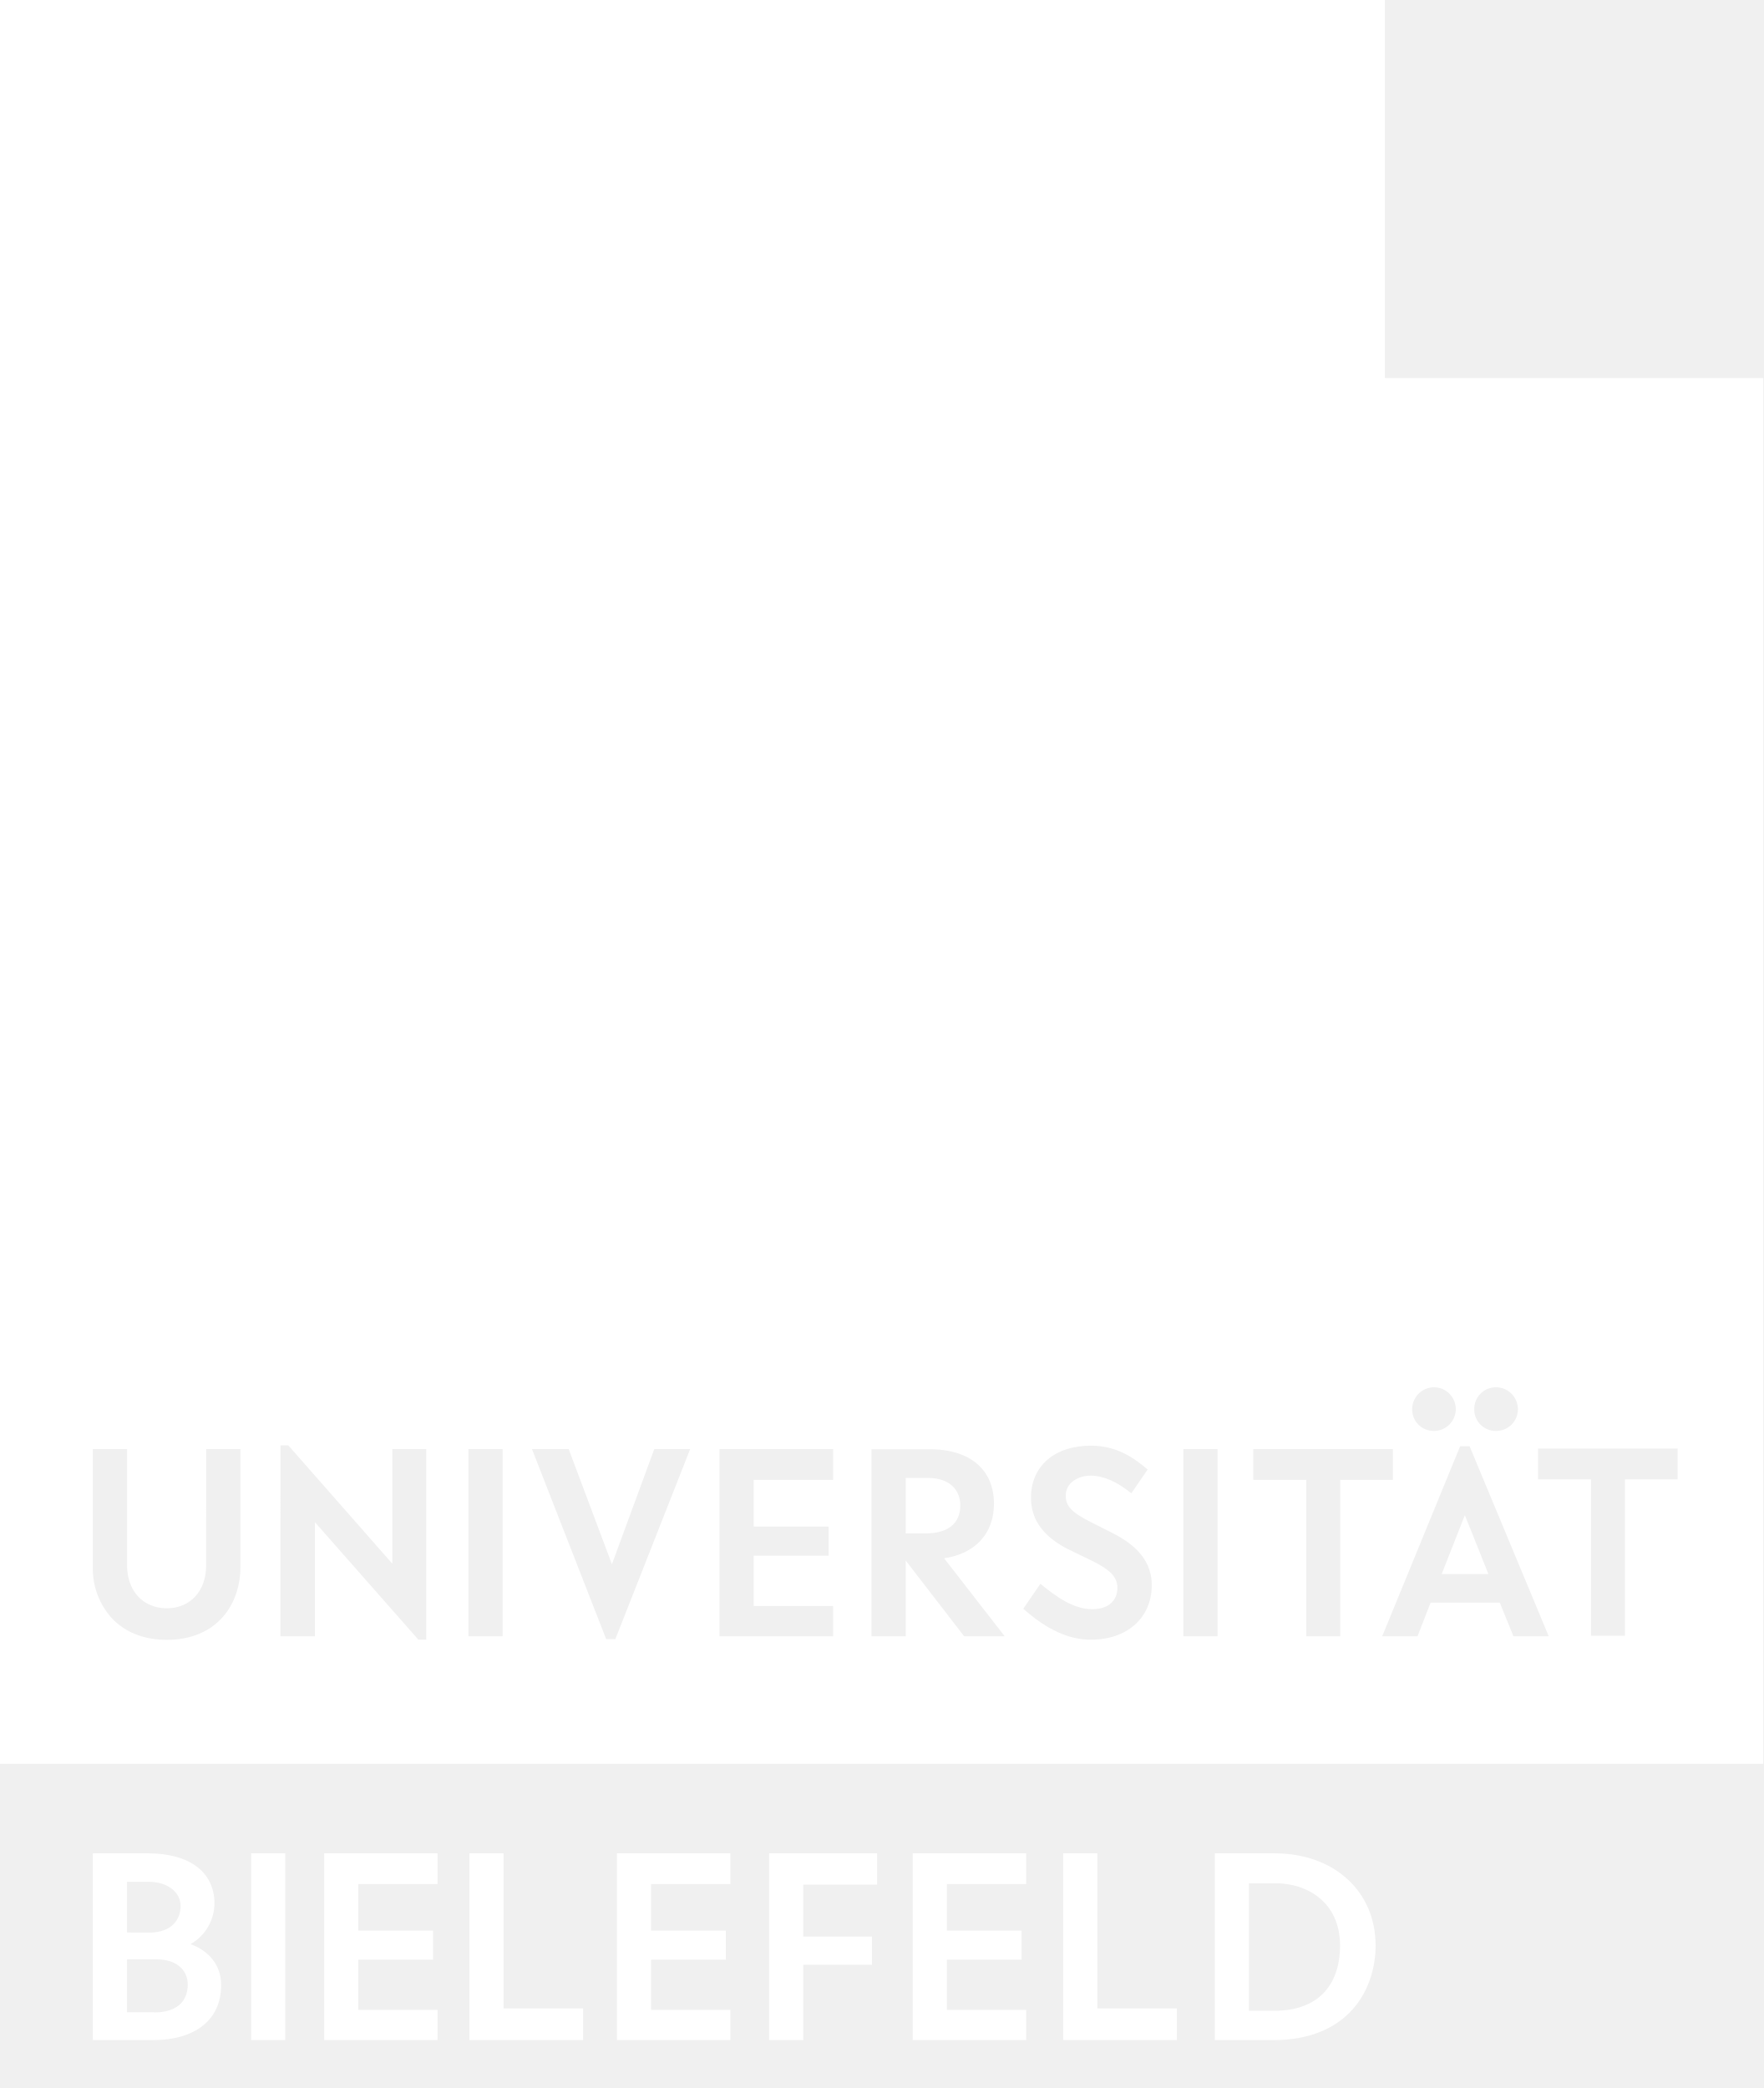
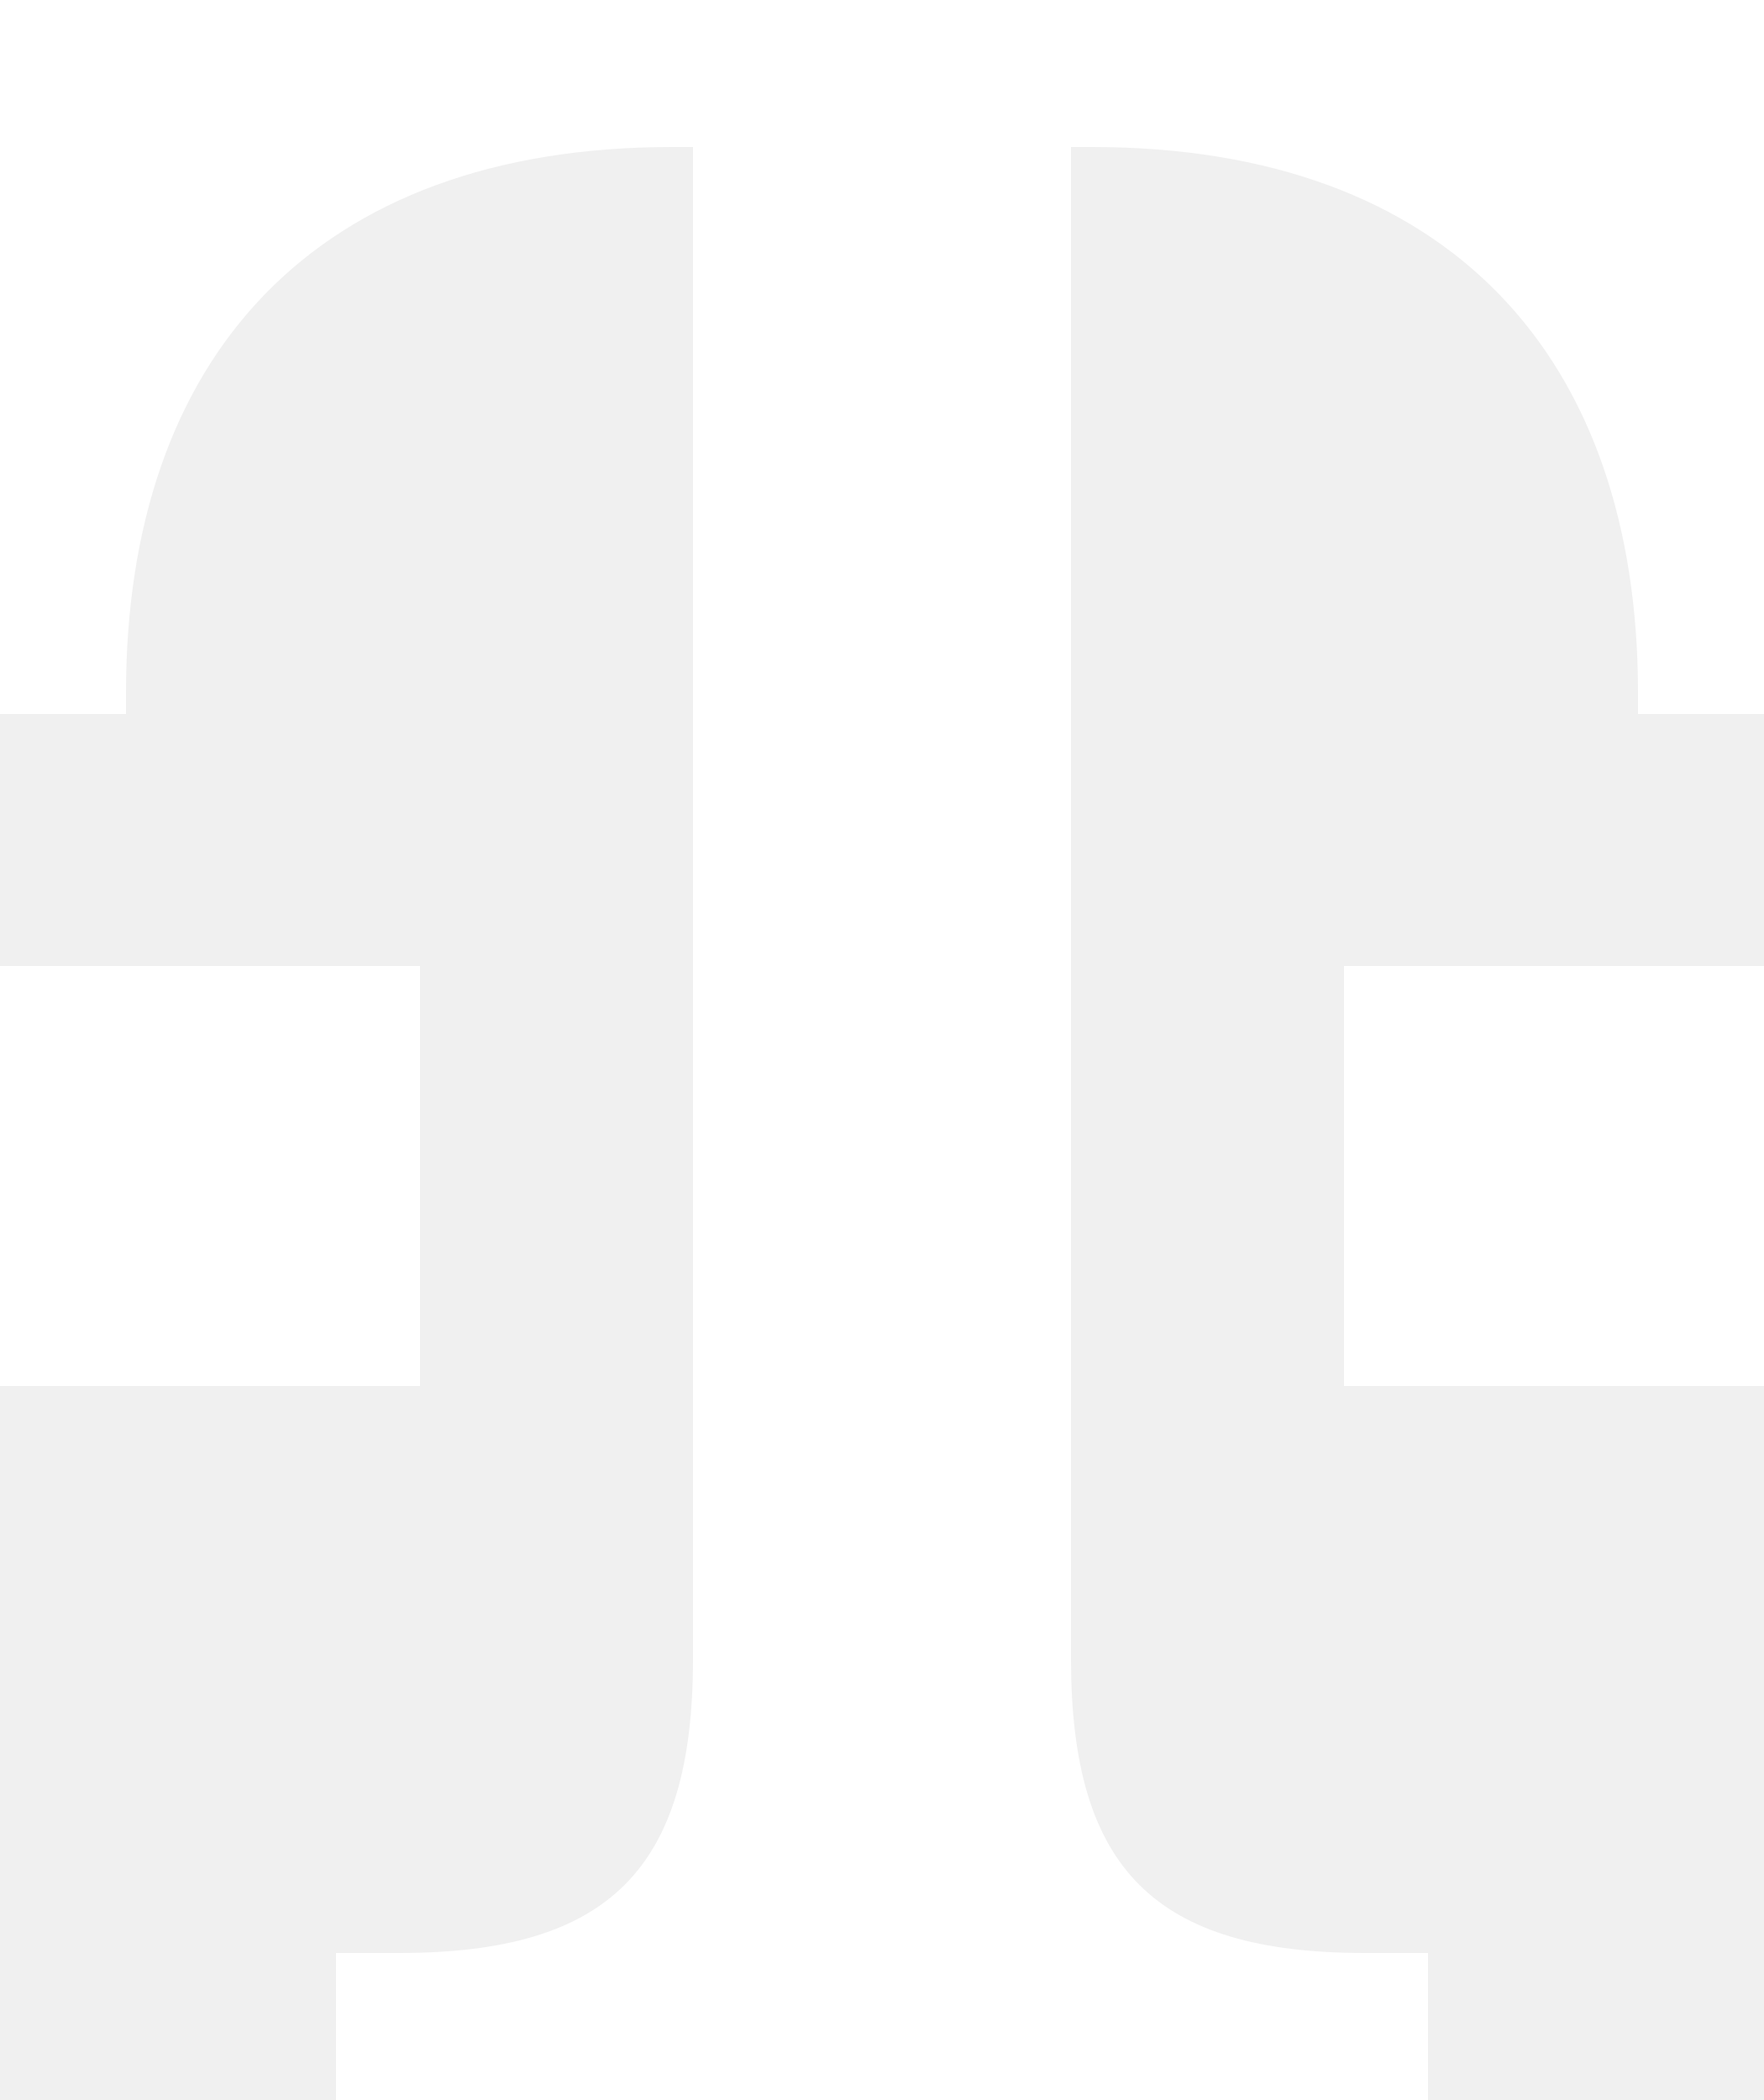
- <svg xmlns="http://www.w3.org/2000/svg" viewBox="0 0 170.08 201.409" version="1.1" id="svg104" width="170.08" height="201.409">
-   <defs id="defs108" />
-   <path id="polygon102" d="M 0,0 V 170.141 H 170.08 V 36.461 h -36.5 V 0 Z m 144.307,133.818 a 2.108,2.108 0 0 1 2.104,2.104 2.083,2.083 0 0 1 -2.104,2.105 2.061,2.061 0 0 1 -2.105,-2.105 2.079,2.079 0 0 1 2.105,-2.104 z m -5.688,0.021 a 2.105,2.105 0 0 1 -0.299,4.188 2.061,2.061 0 0 1 -2.105,-2.105 2.105,2.105 0 0 1 2.404,-2.082 z M 27.051,139.42 H 27.812 l 0.037,0.045 9.994,11.369 V 139.779 h 3.271 v 18.385 h -0.758 l -0.037,-0.043 -9.941,-11.289 v 11.002 h -3.328 z m 78.18,0.029 c 2.416,0 4.074,1.125 5.383,2.227 l 0.084,0.072 -1.572,2.297 -0.107,-0.084 c -1.356,-1.076 -2.63,-1.621 -3.822,-1.621 -1.192,0 -2.4,0.673 -2.4,1.932 0,0.997 0.567,1.605 2.322,2.498 l 2.064,1.045 c 1.68,0.84 3.912,2.281 3.912,5.084 0,3.149 -2.366,5.282 -5.908,5.266 -2.076,0 -4.228,-0.981 -6.398,-2.916 l -0.084,-0.076 1.65,-2.402 0.107,0.088 c 1.497,1.227 3.128,2.363 4.893,2.363 1.519,0 2.426,-0.778 2.426,-2.074 0,-1.123 -0.879,-1.795 -2.295,-2.516 l -1.764,-0.859 c -1.834,-0.834 -4.275,-2.263 -4.275,-5.309 0,-3.045 2.271,-5.014 5.785,-5.014 z m 35.611,0.053 h 0.914 l 0.031,0.086 7.598,18.246 h -3.404 l -1.318,-3.244 h -6.672 l -1.26,3.244 h -3.406 z m 7.514,0.227 h 13.465 v 2.973 h -5.082 v 15.082 h -3.273 v -15.082 h -5.109 z M 8.955,139.779 h 3.301 v 11.225 c 0,2.457 1.554,4.131 3.828,4.131 2.275,0 3.801,-1.661 3.801,-4.131 l 0.002,-11.225 H 23.189 v 11.408 c 0,3.483 -2.196,6.992 -7.104,6.992 -2.174,0 -4.003,-0.714 -5.293,-2.082 a 7.078,7.078 0 0 1 -1.838,-4.902 z m 36.225,0 h 3.301 v 18.055 h -3.301 z m 6.133,0 h 3.541 l 4.17,11.109 4.086,-11.109 h 3.461 l -7.215,18.328 H 58.469 Z m 18.086,0 h 10.963 v 2.971 h -7.66 v 4.502 h 7.223 v 2.809 h -7.223 v 4.857 h 7.66 v 2.916 h -10.963 z m 44.742,0 h 3.299 v 18.055 h -3.299 z m 6.75,0 h 13.461 v 2.971 h -5.08 v 15.084 H 126 V 142.75 h -5.109 z m -36.83,0.014 h 5.619 c 3.879,0 6.195,1.965 6.195,5.262 0,2.857 -1.795,4.81 -4.809,5.26 l 5.846,7.52 h -3.916 l -0.037,-0.051 -5.598,-7.258 v 7.309 h -3.301 z m 3.301,2.771 v 5.348 h 1.961 c 2.101,0 3.305,-0.975 3.305,-2.674 0,-1.652 -1.183,-2.674 -3.086,-2.674 z m 53.934,3.588 -2.238,5.686 h 4.514 z" style="fill:#ffffff" />
-   <path d="m 18.377,187.531 a 4.543,4.543 0 0 0 2.309,-3.917 c 0,-3.033 -2.404,-4.842 -6.427,-4.842 H 8.955 v 18.017 H 14.725 c 4.146,0 6.606,-1.982 6.606,-5.304 0.013,-1.818 -1.089,-3.278 -2.954,-3.954 z m -6.128,-1.123 v -4.889 h 2.12 c 1.768,0 3.052,0.985 3.052,2.341 0,1.236 -0.802,2.561 -3.052,2.561 z m 2.639,7.698 h -2.639 v -5.103 h 2.894 c 1.803,0 2.967,0.96 2.967,2.448 -0.006,1.696 -1.177,2.668 -3.221,2.668 z" fill="#1d1d1b" id="path84" style="stroke-width:0.315;fill:#ffffff" />
-   <rect x="24.222" y="178.773" width="3.294" height="18.011" fill="#1d1d1b" id="rect86" style="stroke-width:0.315;fill:#ffffff" />
-   <polygon points="298.26,169.99 333.02,169.99 333.02,160.73 308.73,160.73 308.73,145.33 331.63,145.33 331.63,136.43 308.73,136.43 308.73,122.16 333.02,122.16 333.02,112.73 298.26,112.73 " fill="#1d1d1b" id="polygon88" transform="matrix(0.3145953,0,0,0.3145953,-62.56208,143.3082)" style="fill:#ffffff" />
-   <polygon points="353.26,112.73 342.79,112.73 342.79,169.99 377.64,169.99 377.64,160.29 353.26,160.29 " fill="#1d1d1b" id="polygon90" transform="matrix(0.3145953,0,0,0.3145953,-62.56208,143.3082)" style="fill:#ffffff" />
-   <polygon points="388.03,169.99 422.8,169.99 422.8,160.73 398.5,160.73 398.5,145.33 421.4,145.33 421.4,136.43 398.5,136.43 398.5,122.16 422.8,122.16 422.8,112.73 388.03,112.73 " fill="#1d1d1b" id="polygon92" transform="matrix(0.3145953,0,0,0.3145953,-62.56208,143.3082)" style="fill:#ffffff" />
-   <polygon points="466.22,138.25 445.15,138.25 445.15,122.34 467.79,122.34 467.79,112.73 434.68,112.73 434.68,169.99 445.15,169.99 445.15,146.9 466.22,146.9 " fill="#1d1d1b" id="polygon94" transform="matrix(0.3145953,0,0,0.3145953,-62.56208,143.3082)" style="fill:#ffffff" />
-   <polygon points="478.72,169.99 513.49,169.99 513.49,160.73 489.19,160.73 489.19,145.33 512.1,145.33 512.1,136.43 489.19,136.43 489.19,122.16 513.49,122.16 513.49,112.73 478.72,112.73 " fill="#1d1d1b" id="polygon96" transform="matrix(0.3145953,0,0,0.3145953,-62.56208,143.3082)" style="fill:#ffffff" />
-   <polygon points="535.32,112.73 524.85,112.73 524.85,169.99 559.7,169.99 559.7,160.29 535.32,160.29 " fill="#1d1d1b" id="polygon98" transform="matrix(0.3145953,0,0,0.3145953,-62.56208,143.3082)" style="fill:#ffffff" />
-   <path d="m 122.945,178.773 h -5.77 v 18.017 h 5.634 c 7.289,0 9.878,-4.908 9.878,-9.123 0,-5.235 -4.008,-8.894 -9.743,-8.894 z m 6.311,8.894 c 0,3.995 -2.3,6.292 -6.311,6.292 h -2.476 v -12.301 h 2.558 c 3.102,0 6.229,1.859 6.229,6.009 z" fill="#1d1d1b" id="path100" style="stroke-width:0.315;fill:#ffffff" />
+ <svg xmlns="http://www.w3.org/2000/svg" id="Telekom_Logo" data-name="Telekom Logo" viewBox="0 0 840 1000">
+   <defs>
+     <style>
+       .cls-1 {
+         fill: #fff;
+       }
+     </style>
+   </defs>
+   <path class="cls-1" d="M200,660H0V460h200V660z M0,0v340h60v-10c0-160,90-260,260-260h10v720c0,100-40,140-140,140h-30v70h520v-70h-30c-100,0-140-40-140-140V70h10c170,0,260,100,260,260v10h60V0H0z M640,660h200V460H640V660z" />
</svg>
